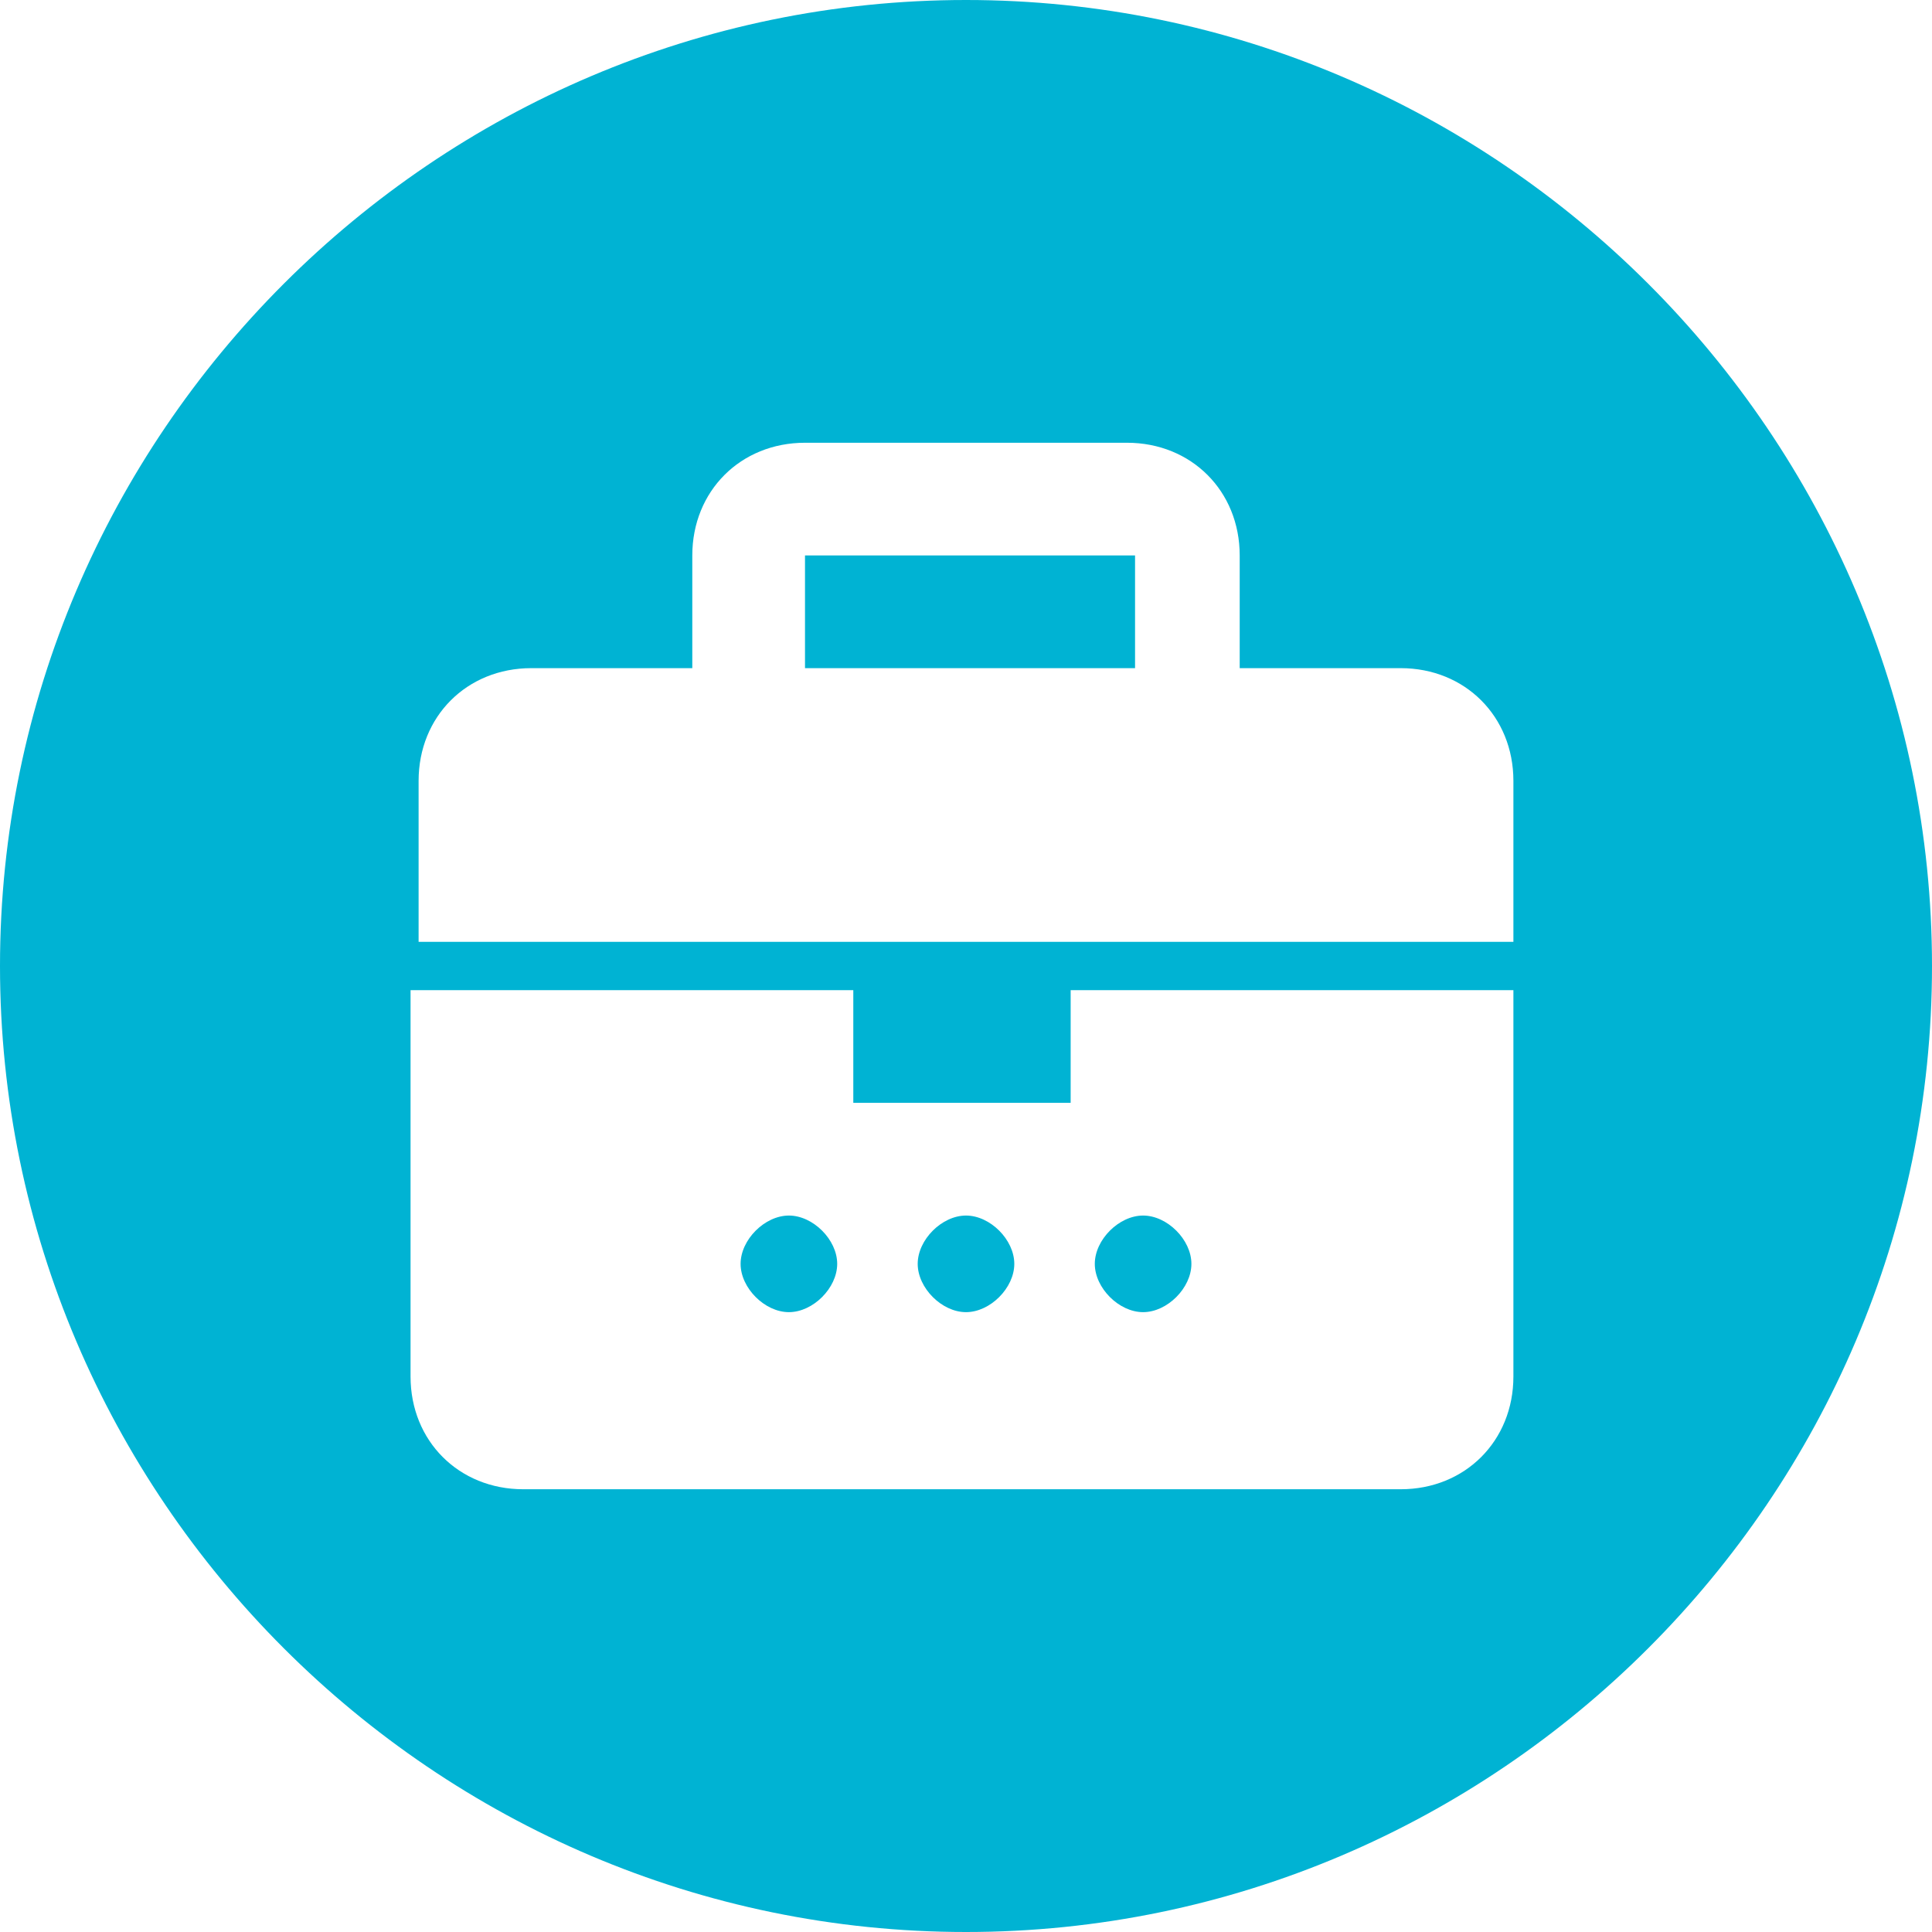
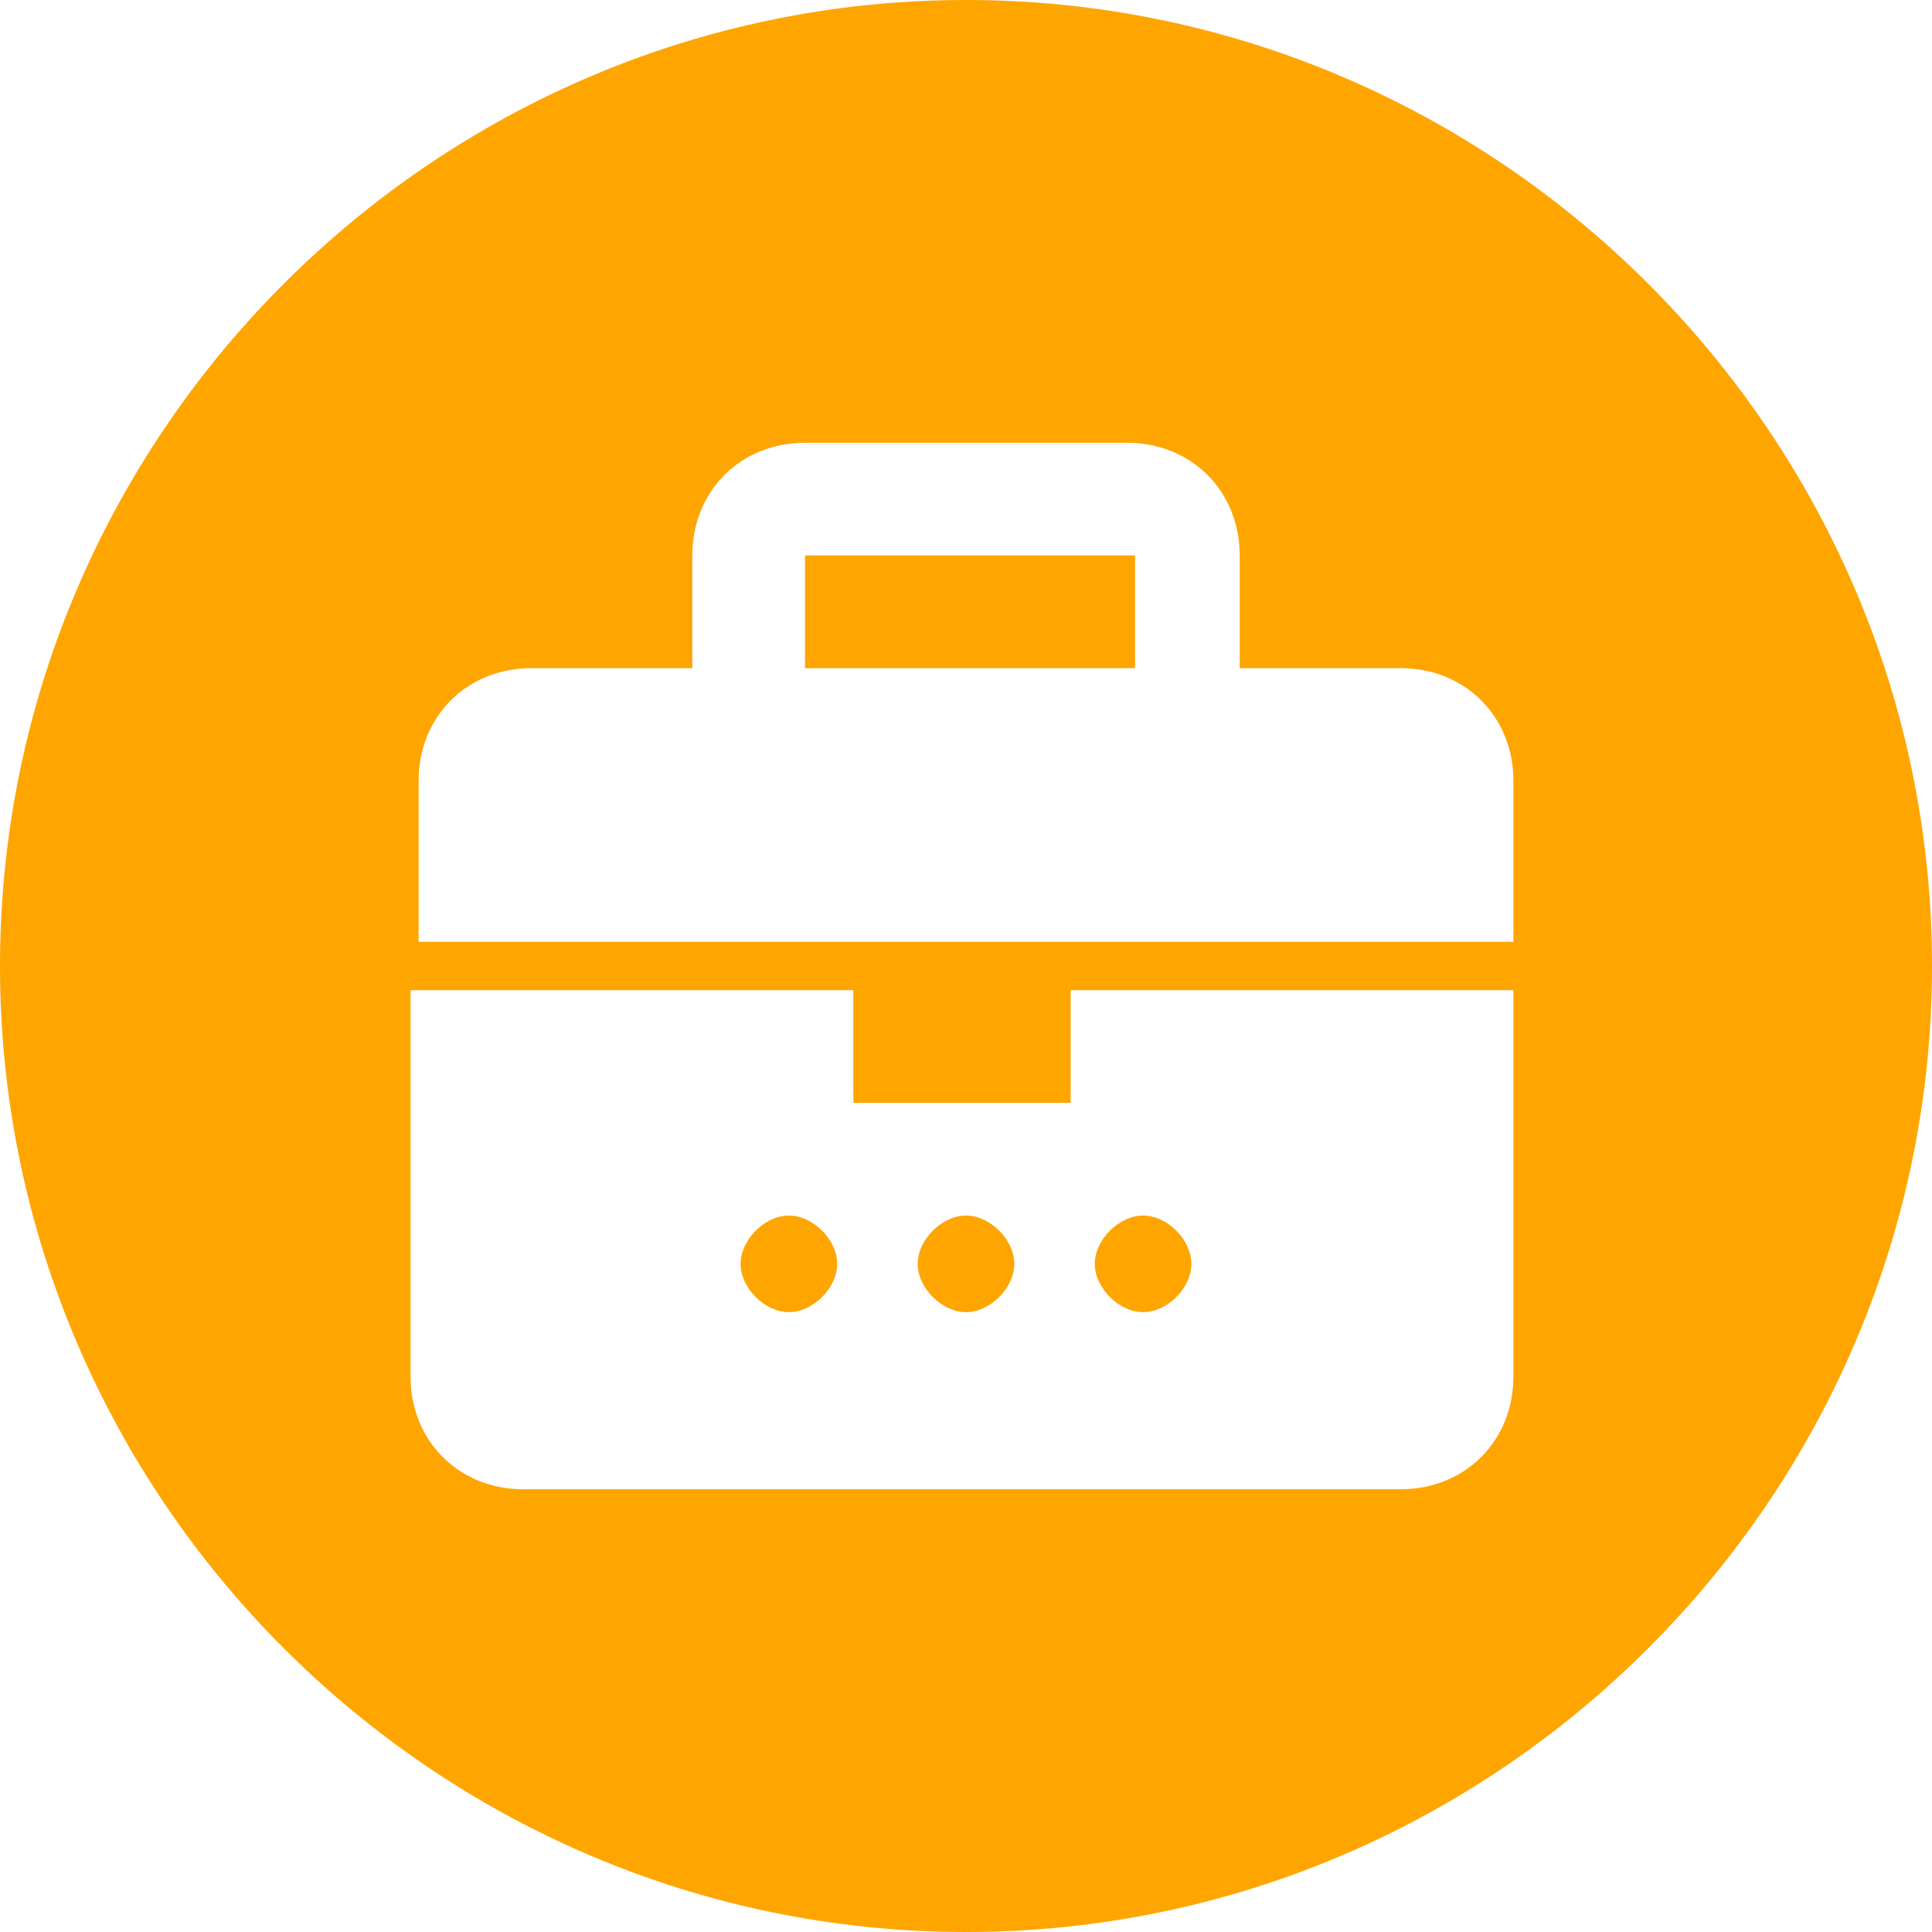
<svg xmlns="http://www.w3.org/2000/svg" version="1.1" id="Layer_1" x="0px" y="0px" viewBox="0 0 24 24" style="enable-background:new 0 0 24 24;" xml:space="preserve">
-   <path d="M10,6.9h4.1v1.4H10V6.9z M12,0C5.4,0,0,5.4,0,12s5.4,12,12,12s12-5.4,12-12S18.6,0,12,0z M18.8,17.1c0,0.8-0.6,1.4-1.4,1.4  H6.5c-0.8,0-1.4-0.6-1.4-1.4v-4.8h5.5v1.4h2.7v-1.4h5.5V17.1z M18.8,11.7H5.2v-2c0-0.8,0.6-1.4,1.4-1.4h2V6.9c0-0.8,0.6-1.4,1.4-1.4  h4c0.8,0,1.4,0.6,1.4,1.4v1.4h2c0.8,0,1.4,0.6,1.4,1.4V11.7z M9.8,15.1c-0.3,0-0.6,0.3-0.6,0.6s0.3,0.6,0.6,0.6s0.6-0.3,0.6-0.6  S10.1,15.1,9.8,15.1z M12,15.1c-0.3,0-0.6,0.3-0.6,0.6s0.3,0.6,0.6,0.6s0.6-0.3,0.6-0.6S12.3,15.1,12,15.1z M14.2,15.1  c-0.3,0-0.6,0.3-0.6,0.6s0.3,0.6,0.6,0.6s0.6-0.3,0.6-0.6S14.5,15.1,14.2,15.1z" fill="#00b3d3" />
+   <path d="M10,6.9h4.1v1.4H10V6.9z M12,0C5.4,0,0,5.4,0,12s5.4,12,12,12s12-5.4,12-12S18.6,0,12,0z M18.8,17.1c0,0.8-0.6,1.4-1.4,1.4  H6.5c-0.8,0-1.4-0.6-1.4-1.4v-4.8h5.5v1.4h2.7v-1.4h5.5V17.1z M18.8,11.7H5.2v-2c0-0.8,0.6-1.4,1.4-1.4h2V6.9c0-0.8,0.6-1.4,1.4-1.4  h4c0.8,0,1.4,0.6,1.4,1.4v1.4h2c0.8,0,1.4,0.6,1.4,1.4V11.7z M9.8,15.1c-0.3,0-0.6,0.3-0.6,0.6s0.3,0.6,0.6,0.6s0.6-0.3,0.6-0.6  S10.1,15.1,9.8,15.1z M12,15.1c-0.3,0-0.6,0.3-0.6,0.6s0.3,0.6,0.6,0.6s0.6-0.3,0.6-0.6S12.3,15.1,12,15.1z M14.2,15.1  c-0.3,0-0.6,0.3-0.6,0.6s0.3,0.6,0.6,0.6s0.6-0.3,0.6-0.6S14.5,15.1,14.2,15.1z" fill="#ffa500" />
</svg>
